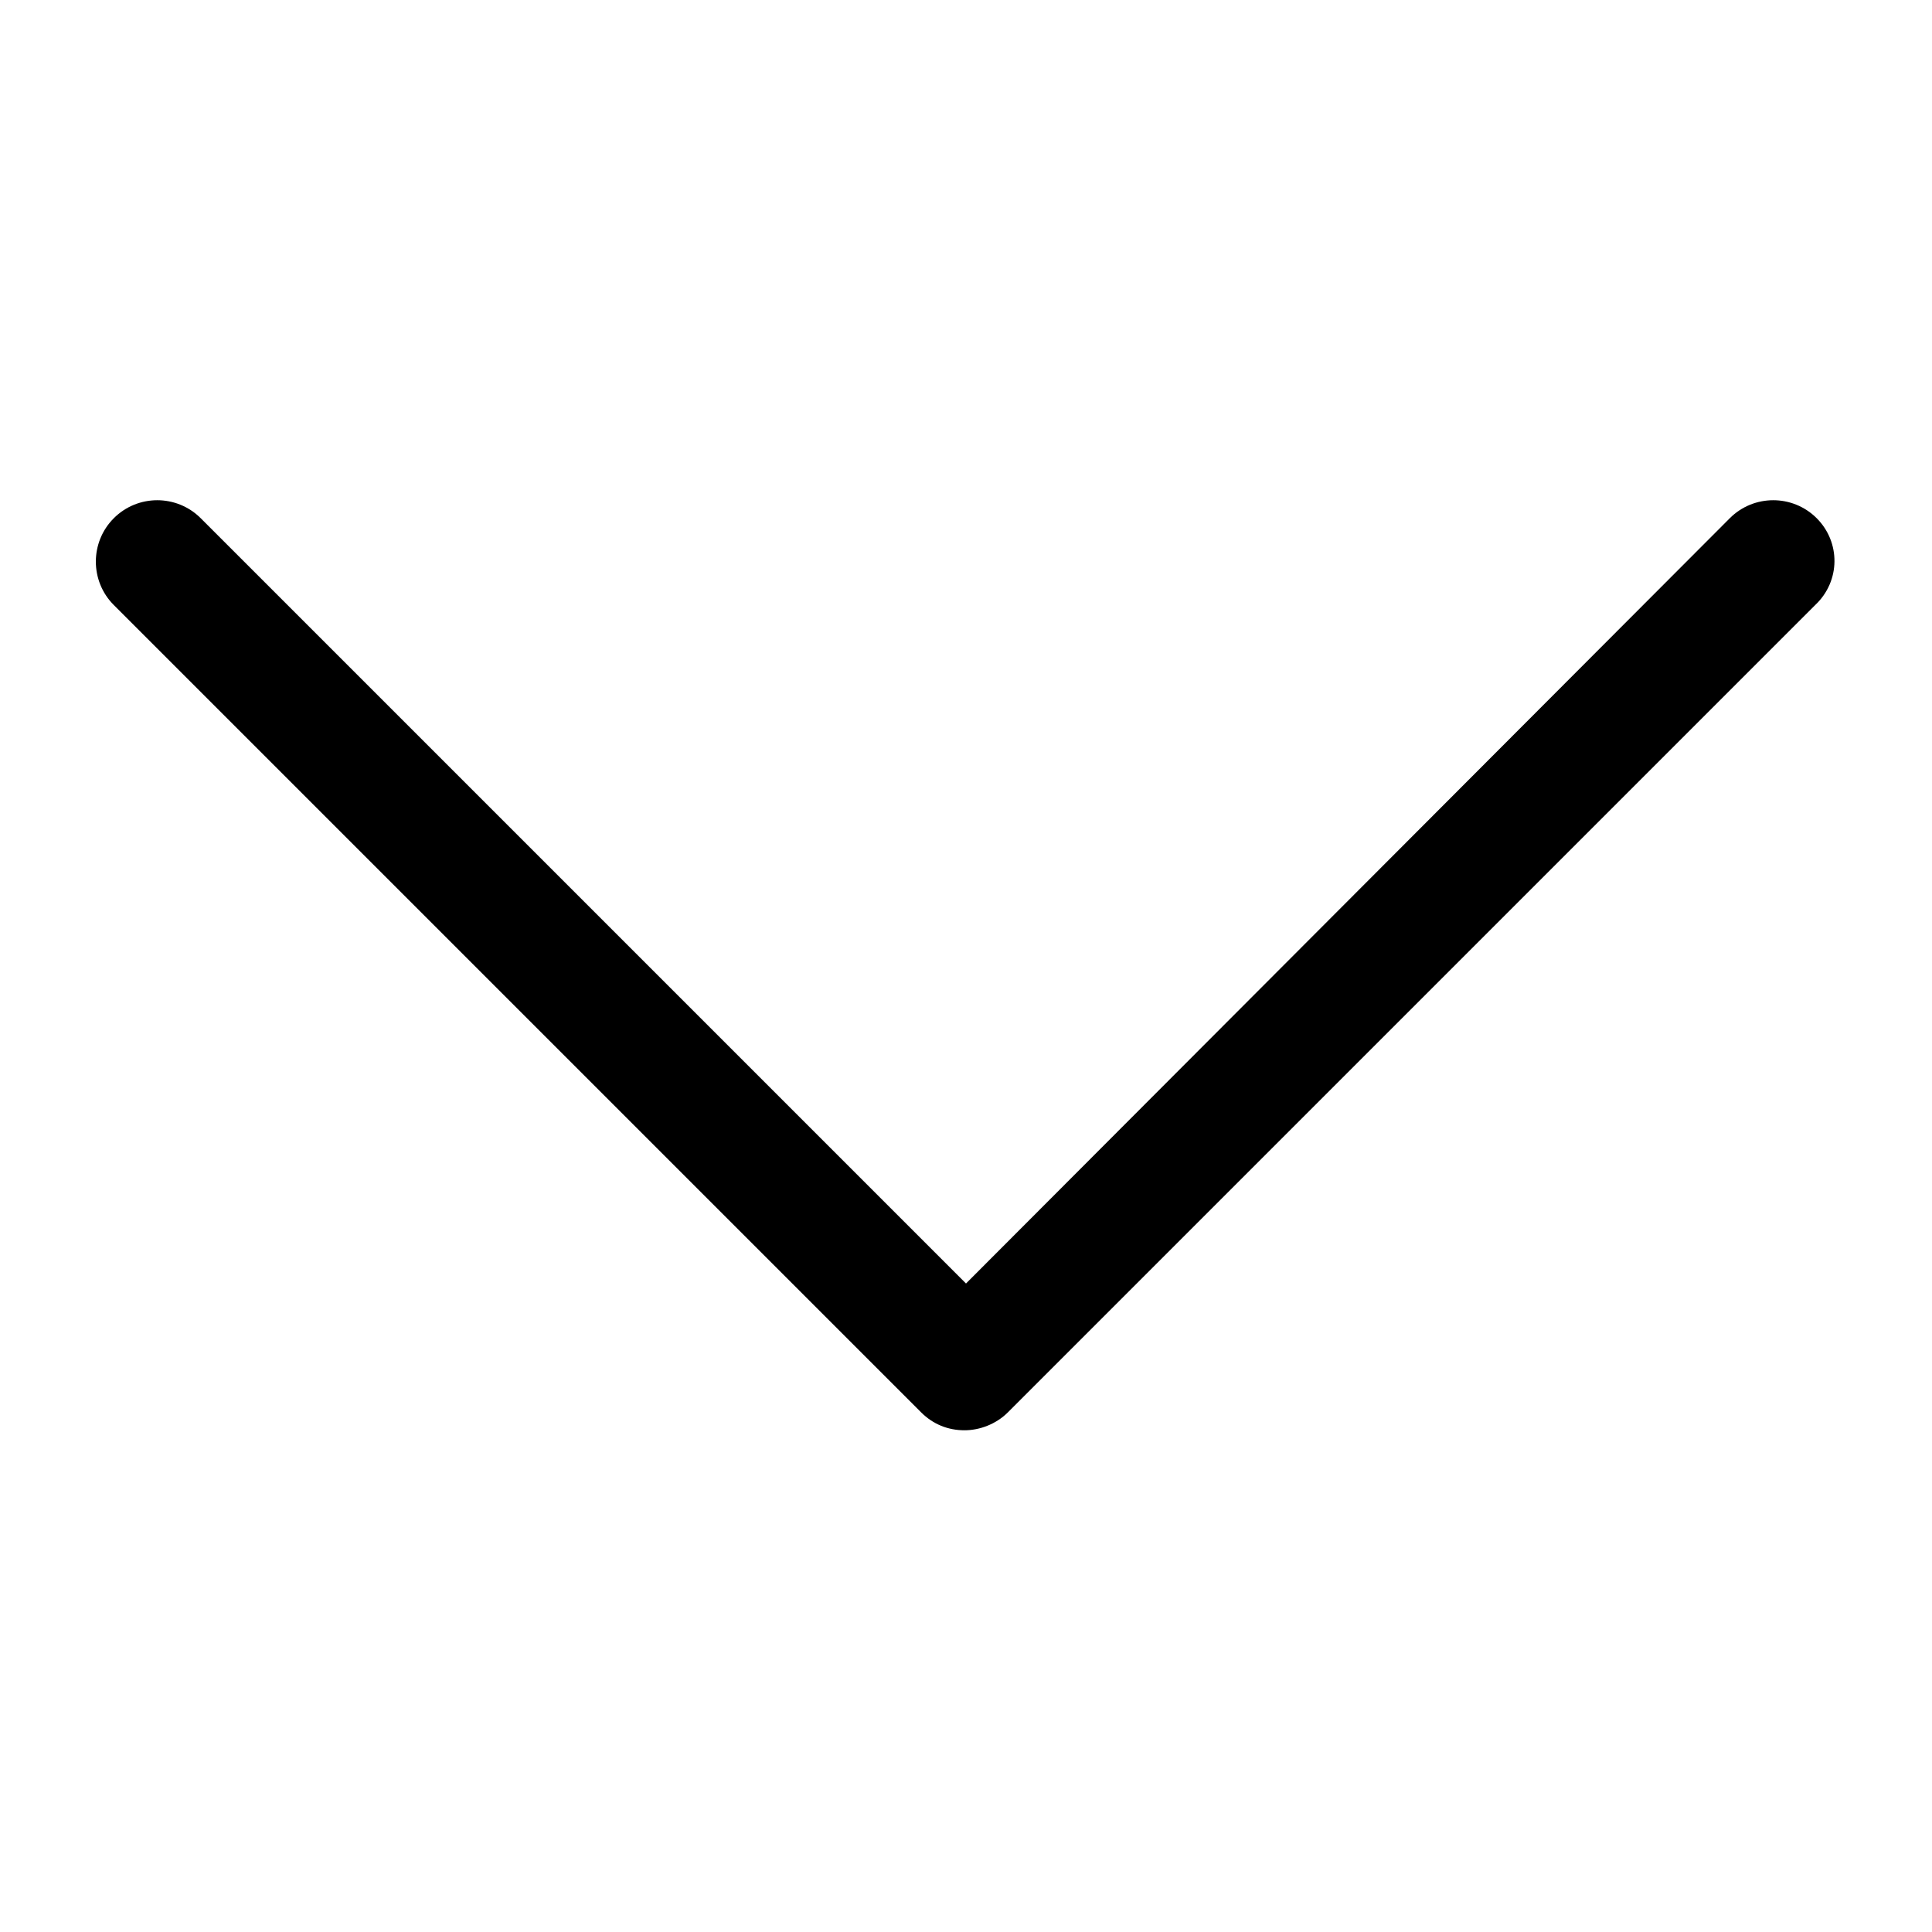
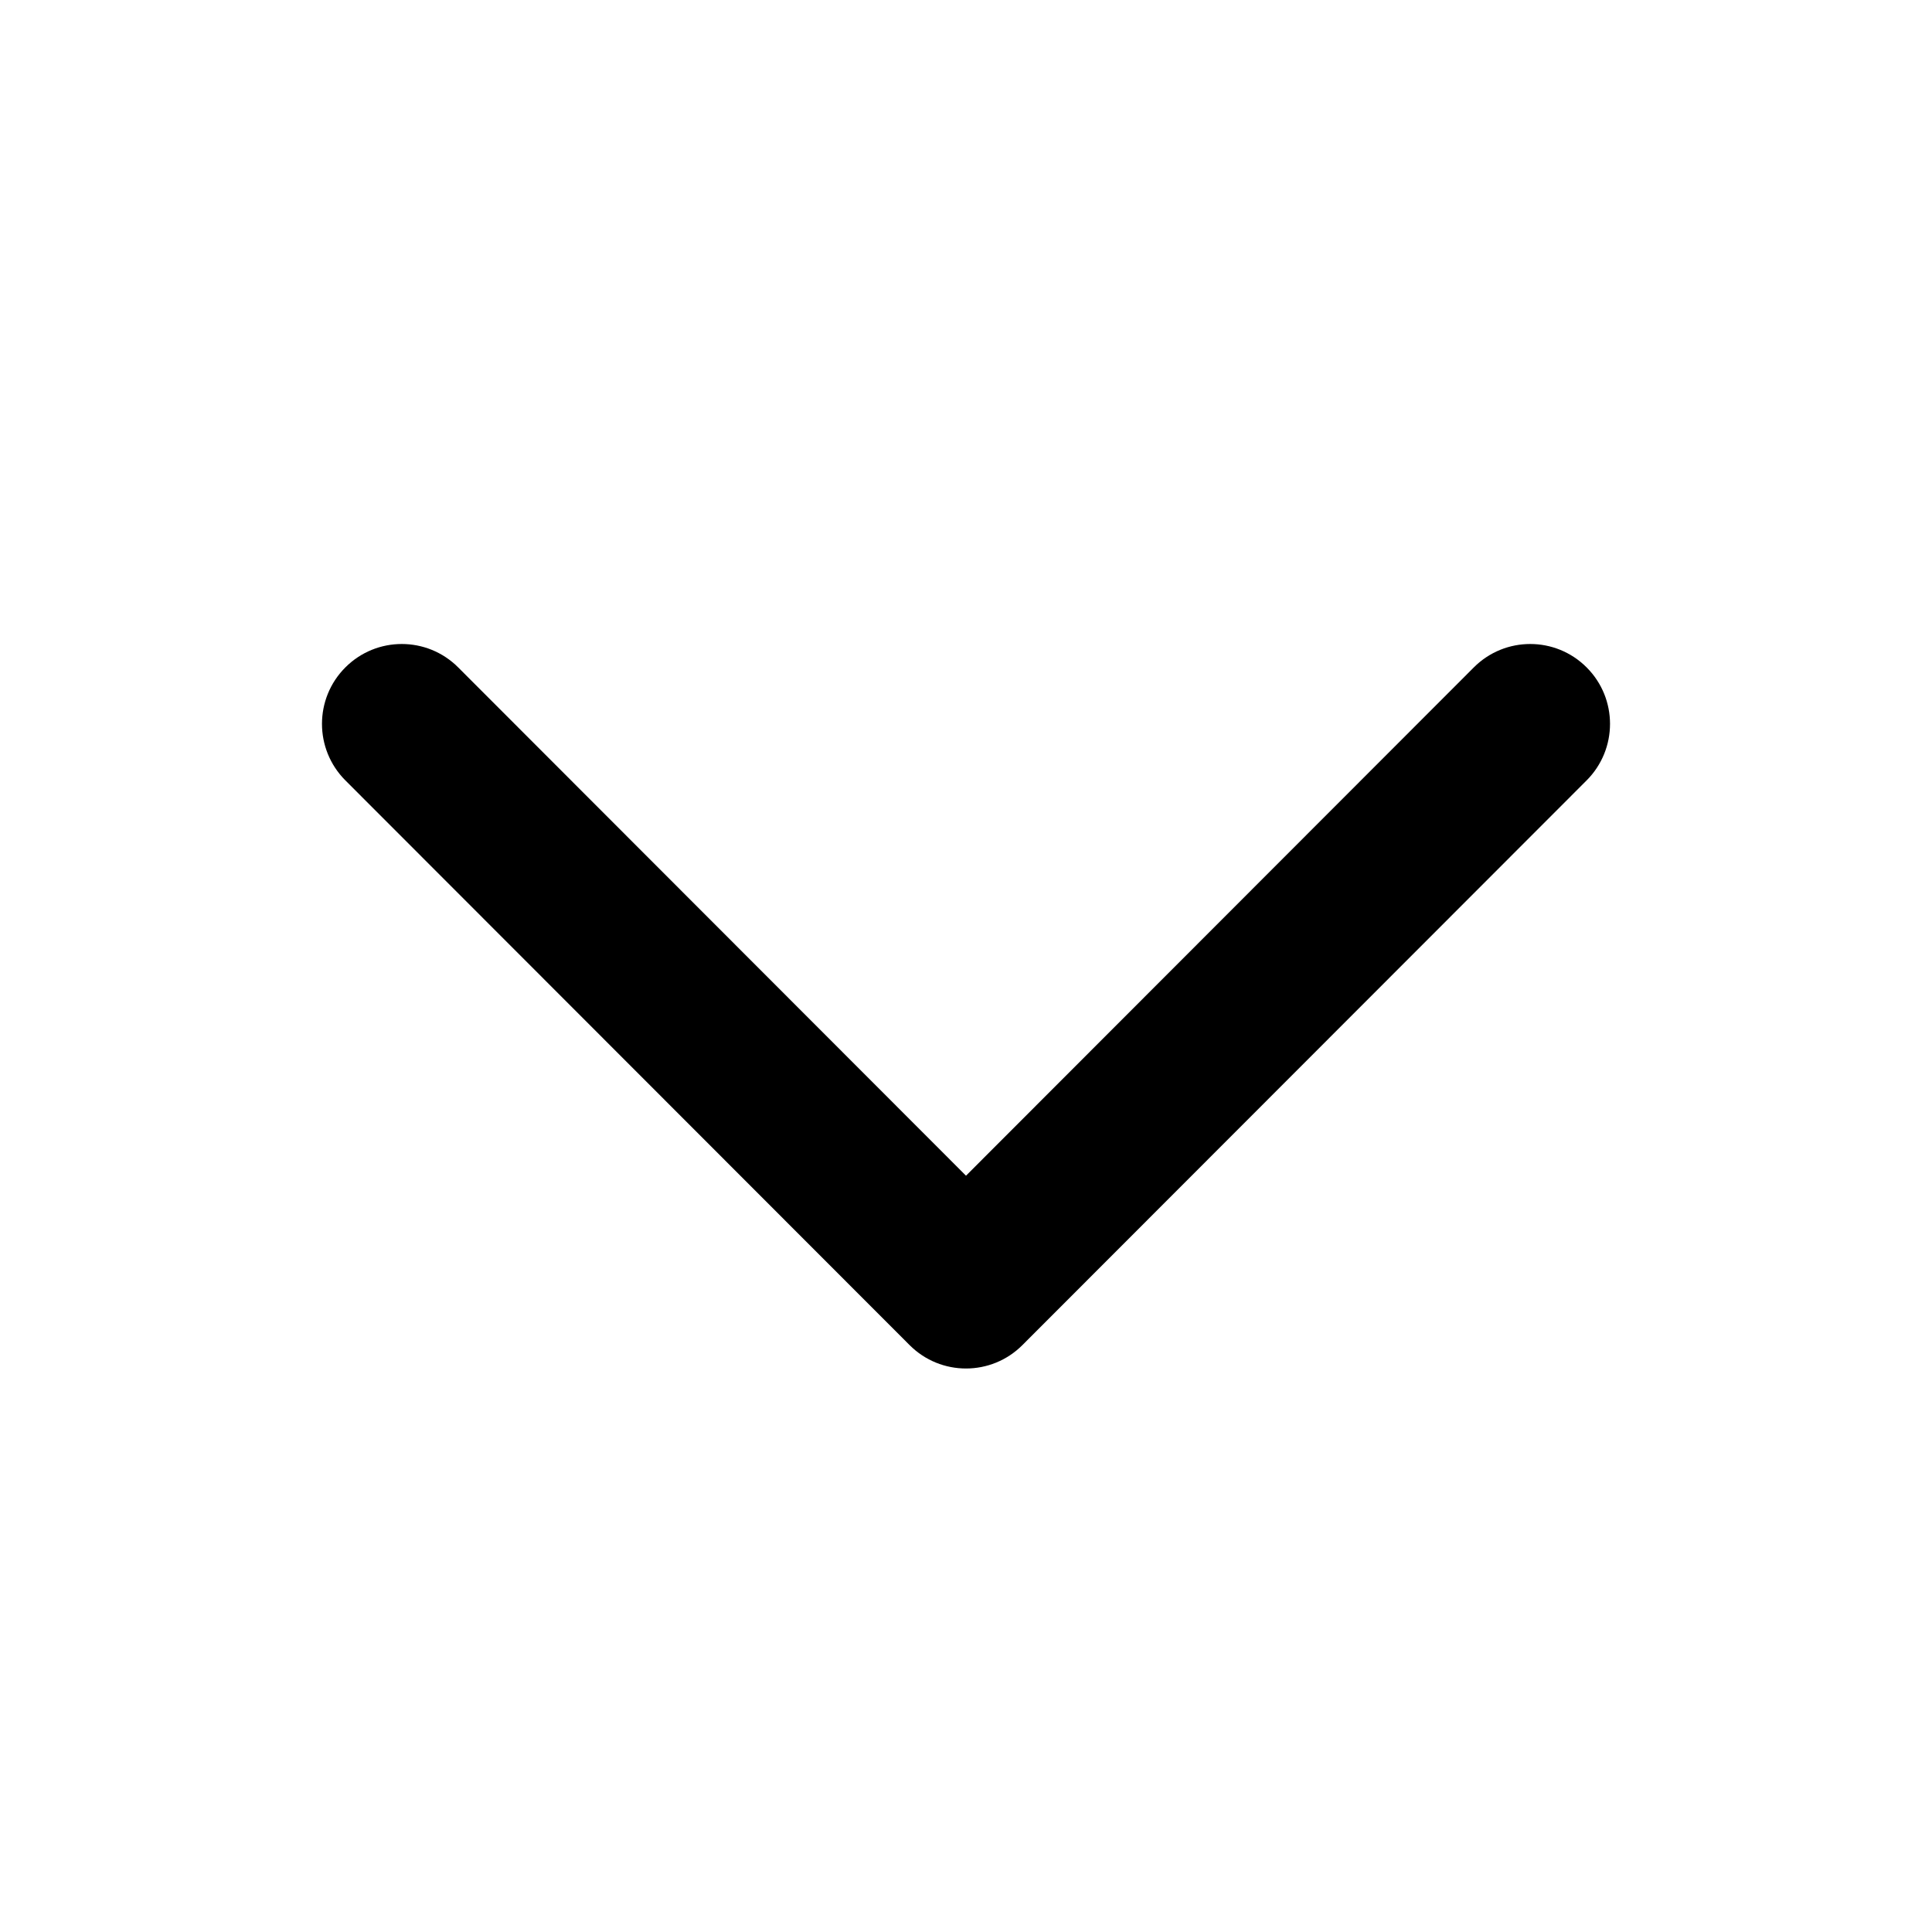
- <svg xmlns="http://www.w3.org/2000/svg" version="1.1" viewBox="0 0 129 129" enable-background="new 0 0 129 129">
-   <g>
-     <path d="m121.3,34.6c-1.6-1.6-4.2-1.6-5.8,0l-51,51.1-51.1-51.1c-1.6-1.6-4.2-1.6-5.8,0-1.6,1.6-1.6,4.2 0,5.8l53.9,53.9c0.8,0.8 1.8,1.2 2.9,1.2 1,0 2.1-0.4 2.9-1.2l53.9-53.9c1.7-1.6 1.7-4.2 0.1-5.8z" />
-   </g>
+ <svg xmlns="http://www.w3.org/2000/svg" width="24" height="24" viewBox="0 0 24 24">
+   <path d="M5.692 8.291C5.305 7.903 4.677 7.903 4.29 8.291C3.903 8.678 3.903 9.306 4.29 9.694L11.299 16.709C11.686 17.097 12.314 17.097 12.701 16.709L19.71 9.694C20.097 9.306 20.097 8.678 19.71 8.291C19.323 7.903 18.695 7.903 18.308 8.291L12 14.605L5.692 8.291Z" />
</svg>
